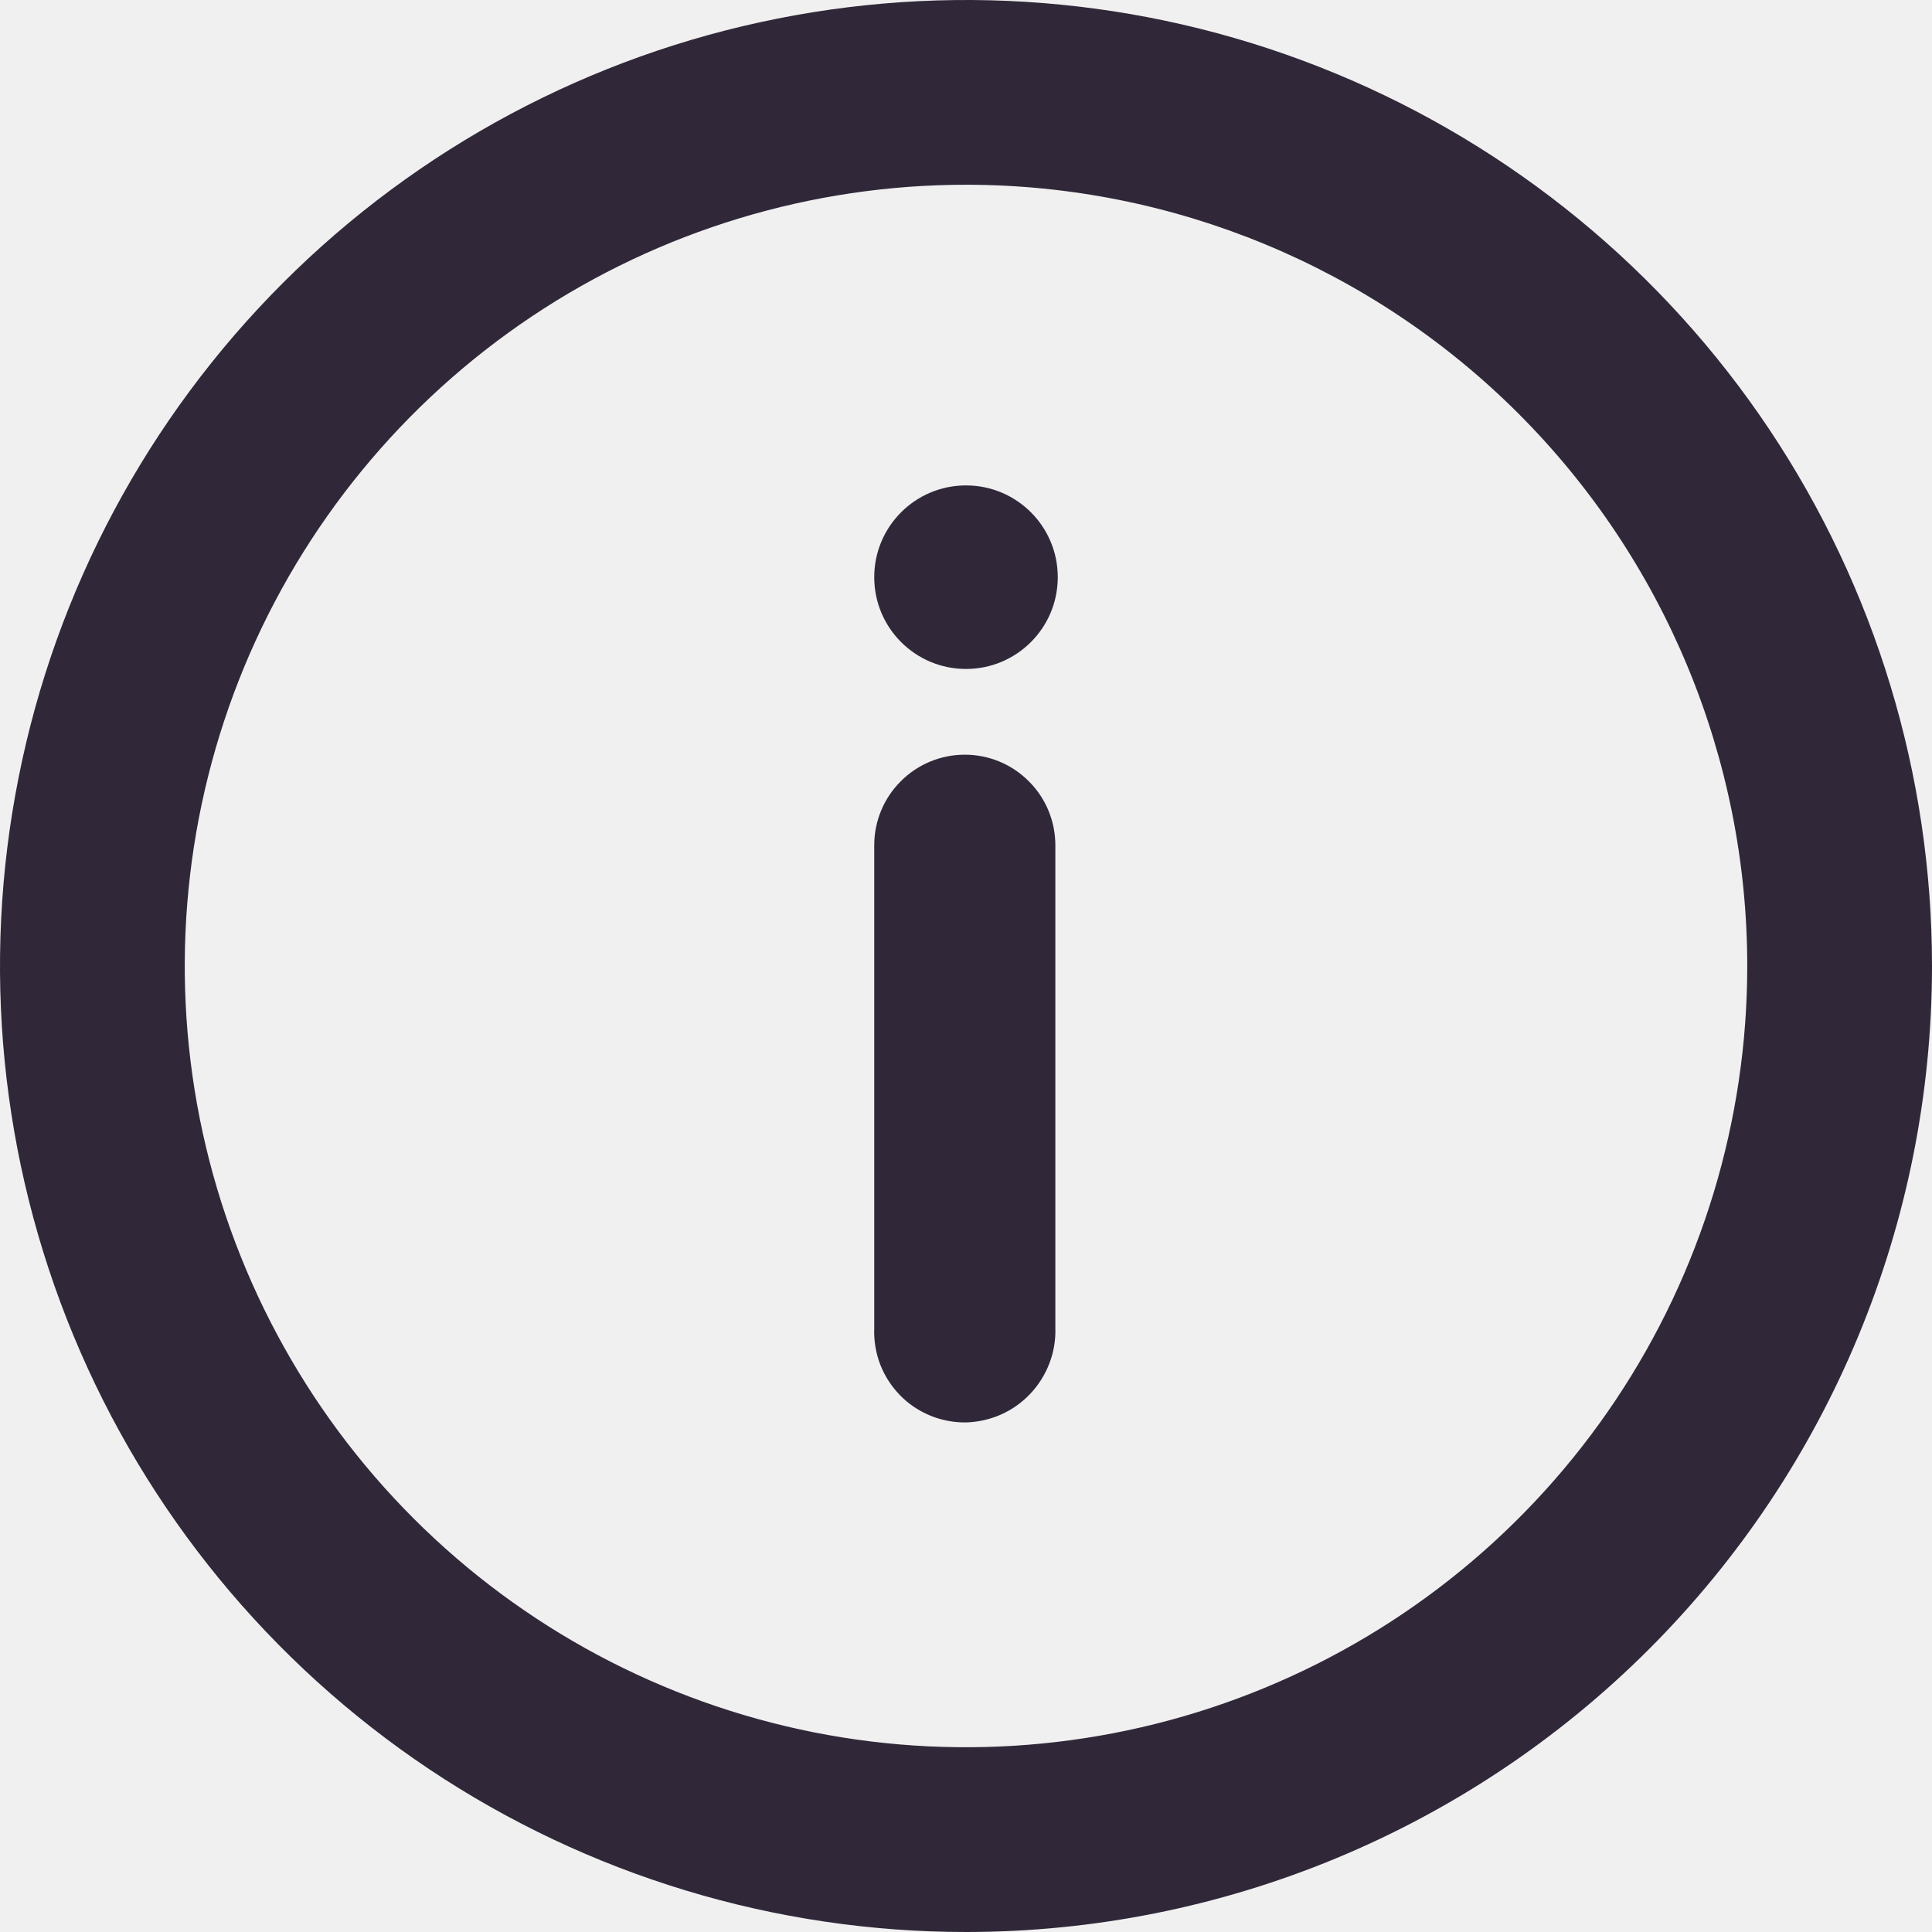
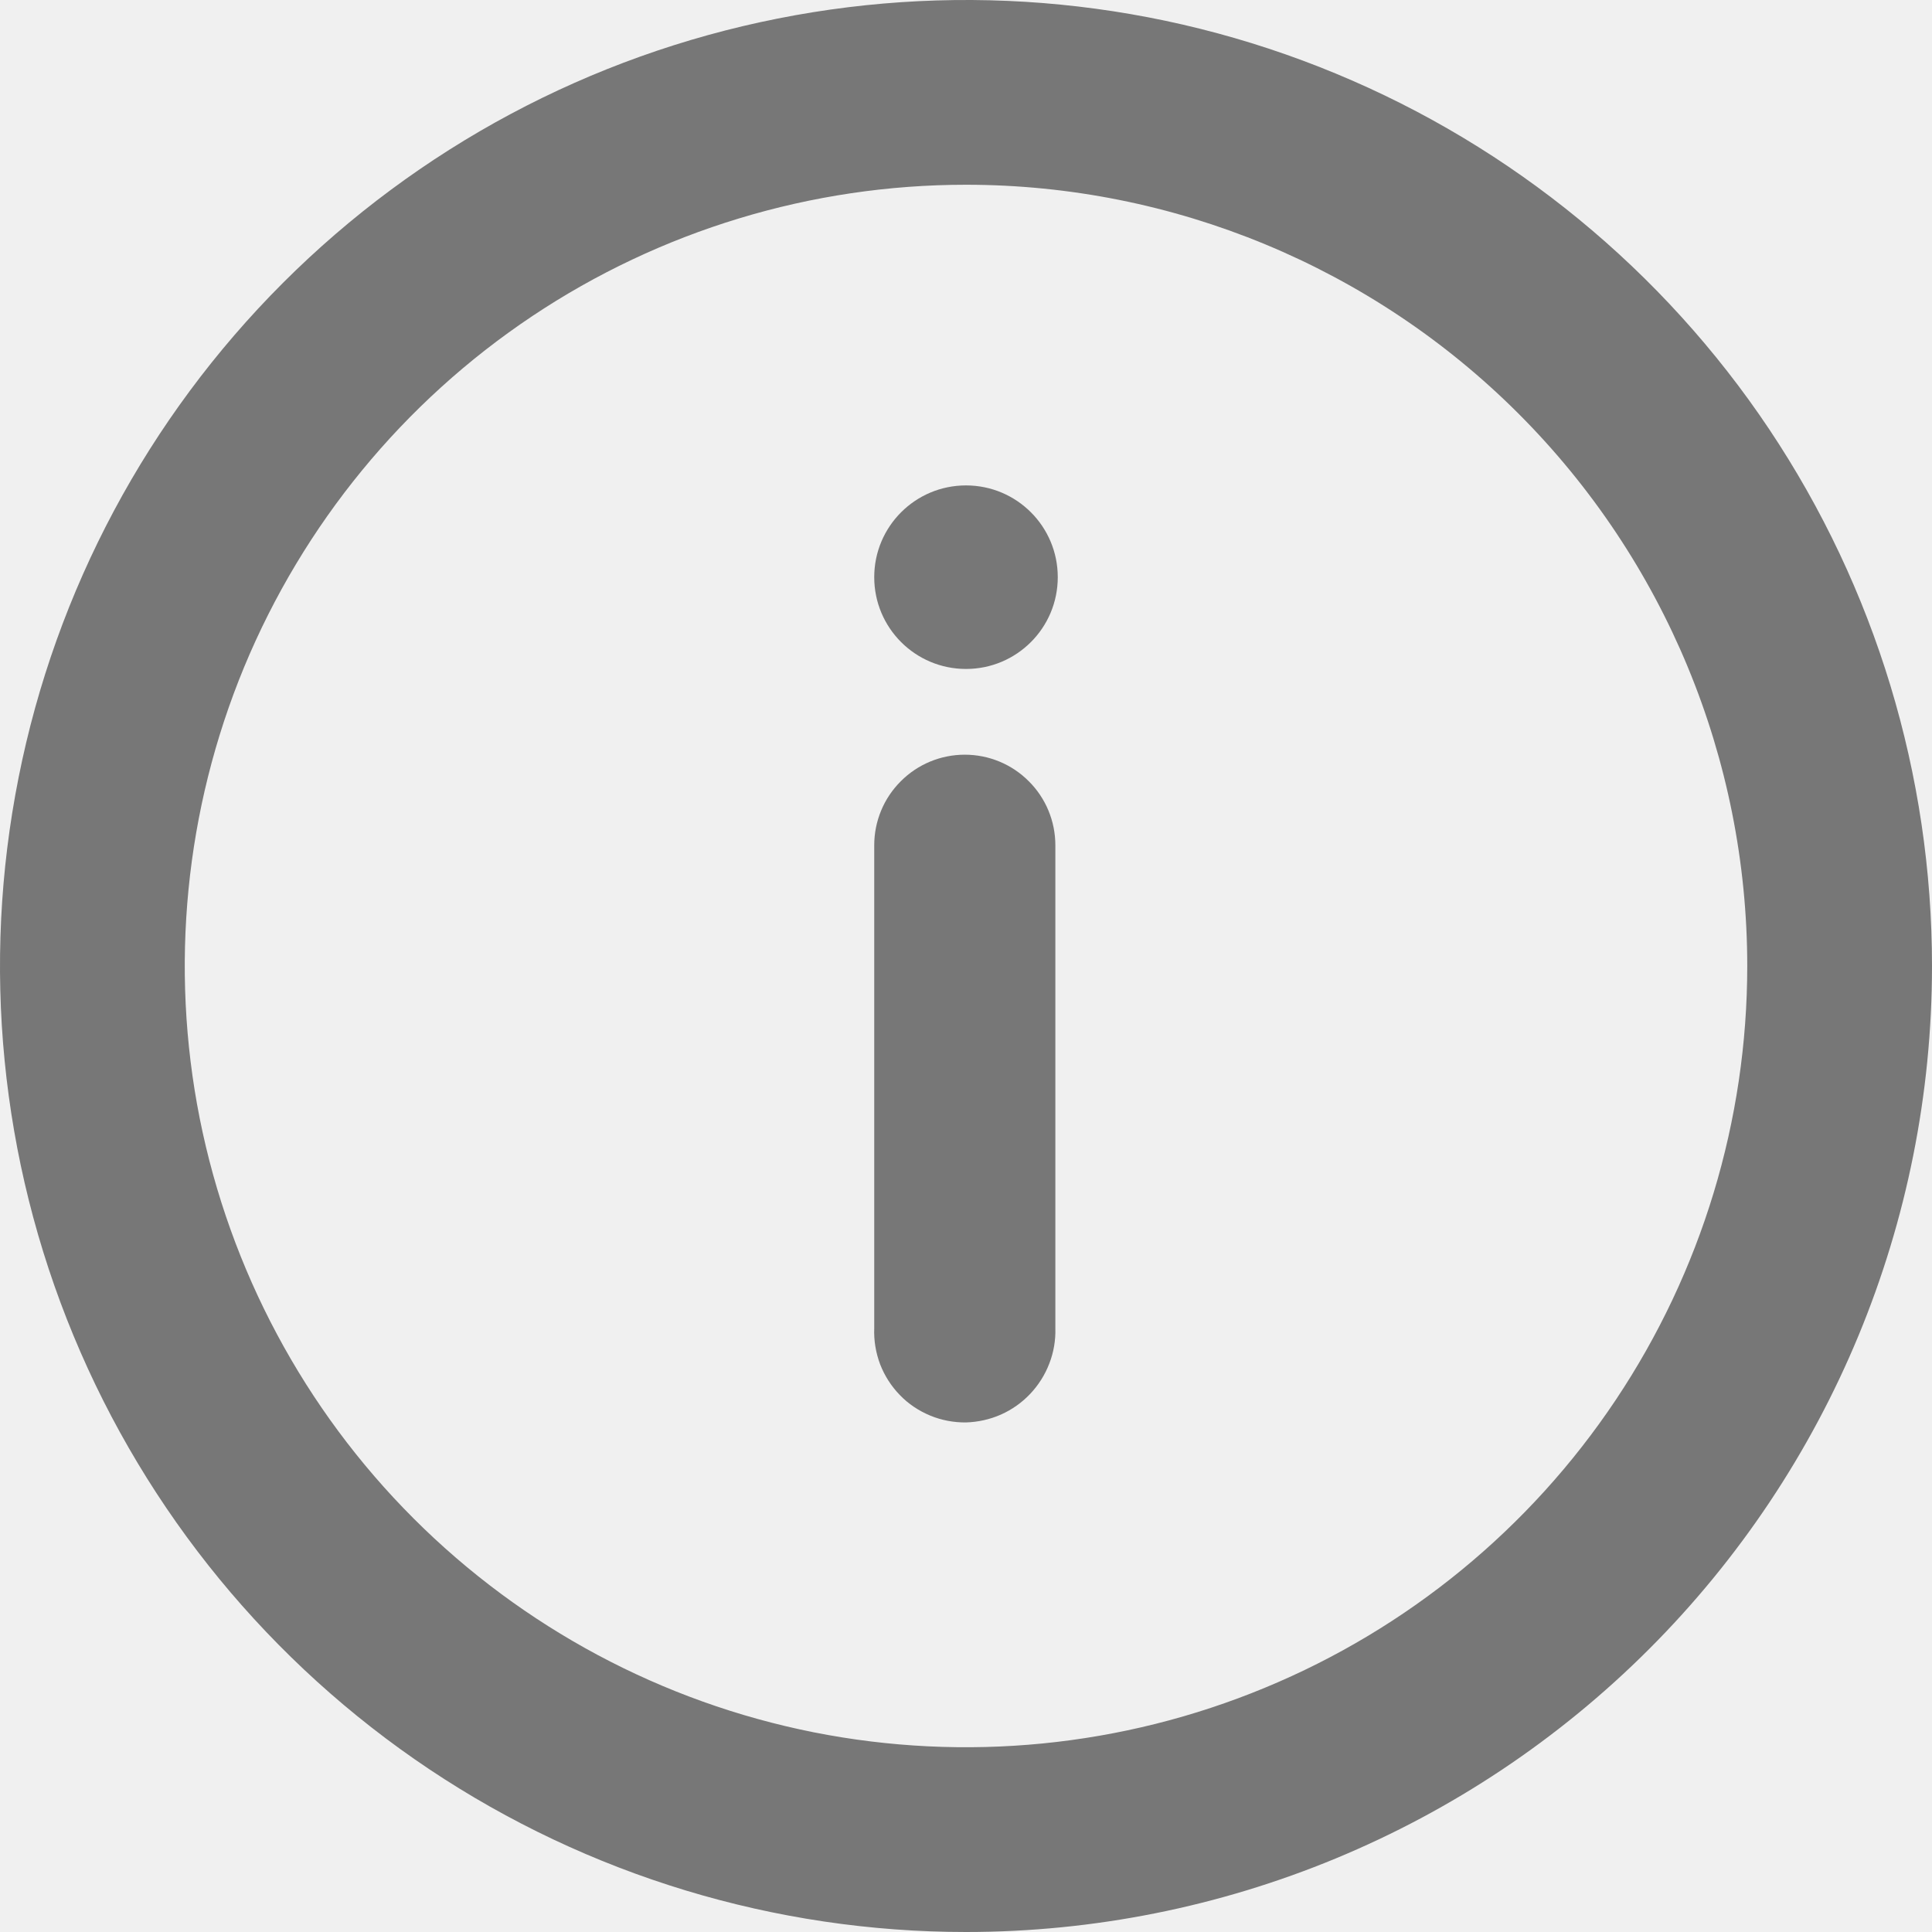
<svg xmlns="http://www.w3.org/2000/svg" width="16" height="16" viewBox="0 0 16 16" fill="none">
  <g clip-path="url(#clip0)">
-     <path d="M8 11.78C7.898 11.781 7.797 11.762 7.703 11.723C7.609 11.684 7.523 11.627 7.452 11.553C7.381 11.48 7.326 11.394 7.289 11.299C7.253 11.203 7.236 11.102 7.24 11V7C7.24 6.801 7.319 6.61 7.46 6.47C7.6 6.329 7.791 6.25 7.99 6.25C8.189 6.25 8.38 6.329 8.52 6.47C8.661 6.61 8.74 6.801 8.74 7V11C8.743 11.1 8.726 11.199 8.69 11.292C8.654 11.386 8.6 11.471 8.532 11.543C8.463 11.616 8.381 11.674 8.289 11.715C8.198 11.755 8.1 11.777 8 11.78V11.78Z" fill="#302839" />
-     <path d="M8 5.54C8.42 5.54 8.76 5.2 8.76 4.78C8.76 4.36 8.42 4.02 8 4.02C7.58 4.02 7.24 4.36 7.24 4.78C7.24 5.2 7.58 5.54 8 5.54Z" fill="#302839" />
-     <path d="M8 16C6.418 16 4.871 15.531 3.555 14.652C2.24 13.773 1.214 12.523 0.609 11.062C0.003 9.6 -0.155 7.991 0.154 6.439C0.462 4.887 1.224 3.462 2.343 2.343C3.462 1.224 4.887 0.462 6.439 0.154C7.991 -0.155 9.6 0.003 11.062 0.609C12.523 1.214 13.773 2.24 14.652 3.555C15.531 4.871 16 6.418 16 8C16 10.122 15.157 12.157 13.657 13.657C12.157 15.157 10.122 16 8 16V16ZM8 1.53C6.72 1.53 5.469 1.909 4.405 2.62C3.341 3.331 2.512 4.342 2.022 5.524C1.533 6.706 1.405 8.007 1.654 9.262C1.904 10.517 2.52 11.67 3.425 12.575C4.33 13.48 5.483 14.096 6.738 14.346C7.993 14.595 9.294 14.467 10.476 13.977C11.658 13.488 12.669 12.659 13.38 11.595C14.091 10.531 14.47 9.28 14.47 8C14.47 6.284 13.788 4.638 12.575 3.425C11.362 2.212 9.716 1.53 8 1.53V1.53Z" fill="#302839" />
+     <path d="M8 11.78C7.898 11.781 7.797 11.762 7.703 11.723C7.609 11.684 7.523 11.627 7.452 11.553C7.381 11.48 7.326 11.394 7.289 11.299C7.253 11.203 7.236 11.102 7.24 11V7C7.24 6.801 7.319 6.61 7.46 6.47C7.6 6.329 7.791 6.25 7.99 6.25C8.189 6.25 8.38 6.329 8.52 6.47C8.661 6.61 8.74 6.801 8.74 7V11C8.743 11.1 8.726 11.199 8.69 11.292C8.654 11.386 8.6 11.471 8.532 11.543C8.463 11.616 8.381 11.674 8.289 11.715C8.198 11.755 8.1 11.777 8 11.78V11.78Z" fill="#777777" />
+     <path d="M8 5.54C8.42 5.54 8.76 5.2 8.76 4.78C8.76 4.36 8.42 4.02 8 4.02C7.58 4.02 7.24 4.36 7.24 4.78C7.24 5.2 7.58 5.54 8 5.54Z" fill="#777777" />
+     <path d="M8 16C6.418 16 4.871 15.531 3.555 14.652C2.24 13.773 1.214 12.523 0.609 11.062C0.003 9.6 -0.155 7.991 0.154 6.439C0.462 4.887 1.224 3.462 2.343 2.343C3.462 1.224 4.887 0.462 6.439 0.154C7.991 -0.155 9.6 0.003 11.062 0.609C12.523 1.214 13.773 2.24 14.652 3.555C15.531 4.871 16 6.418 16 8C16 10.122 15.157 12.157 13.657 13.657C12.157 15.157 10.122 16 8 16V16ZM8 1.53C6.72 1.53 5.469 1.909 4.405 2.62C3.341 3.331 2.512 4.342 2.022 5.524C1.533 6.706 1.405 8.007 1.654 9.262C1.904 10.517 2.52 11.67 3.425 12.575C4.33 13.48 5.483 14.096 6.738 14.346C7.993 14.595 9.294 14.467 10.476 13.977C11.658 13.488 12.669 12.659 13.38 11.595C14.091 10.531 14.47 9.28 14.47 8C14.47 6.284 13.788 4.638 12.575 3.425C11.362 2.212 9.716 1.53 8 1.53V1.53Z" fill="#777777" />
  </g>
  <defs>
    <clipPath id="clip0">
      <rect width="16" height="16" fill="white" />
    </clipPath>
  </defs>
</svg>
